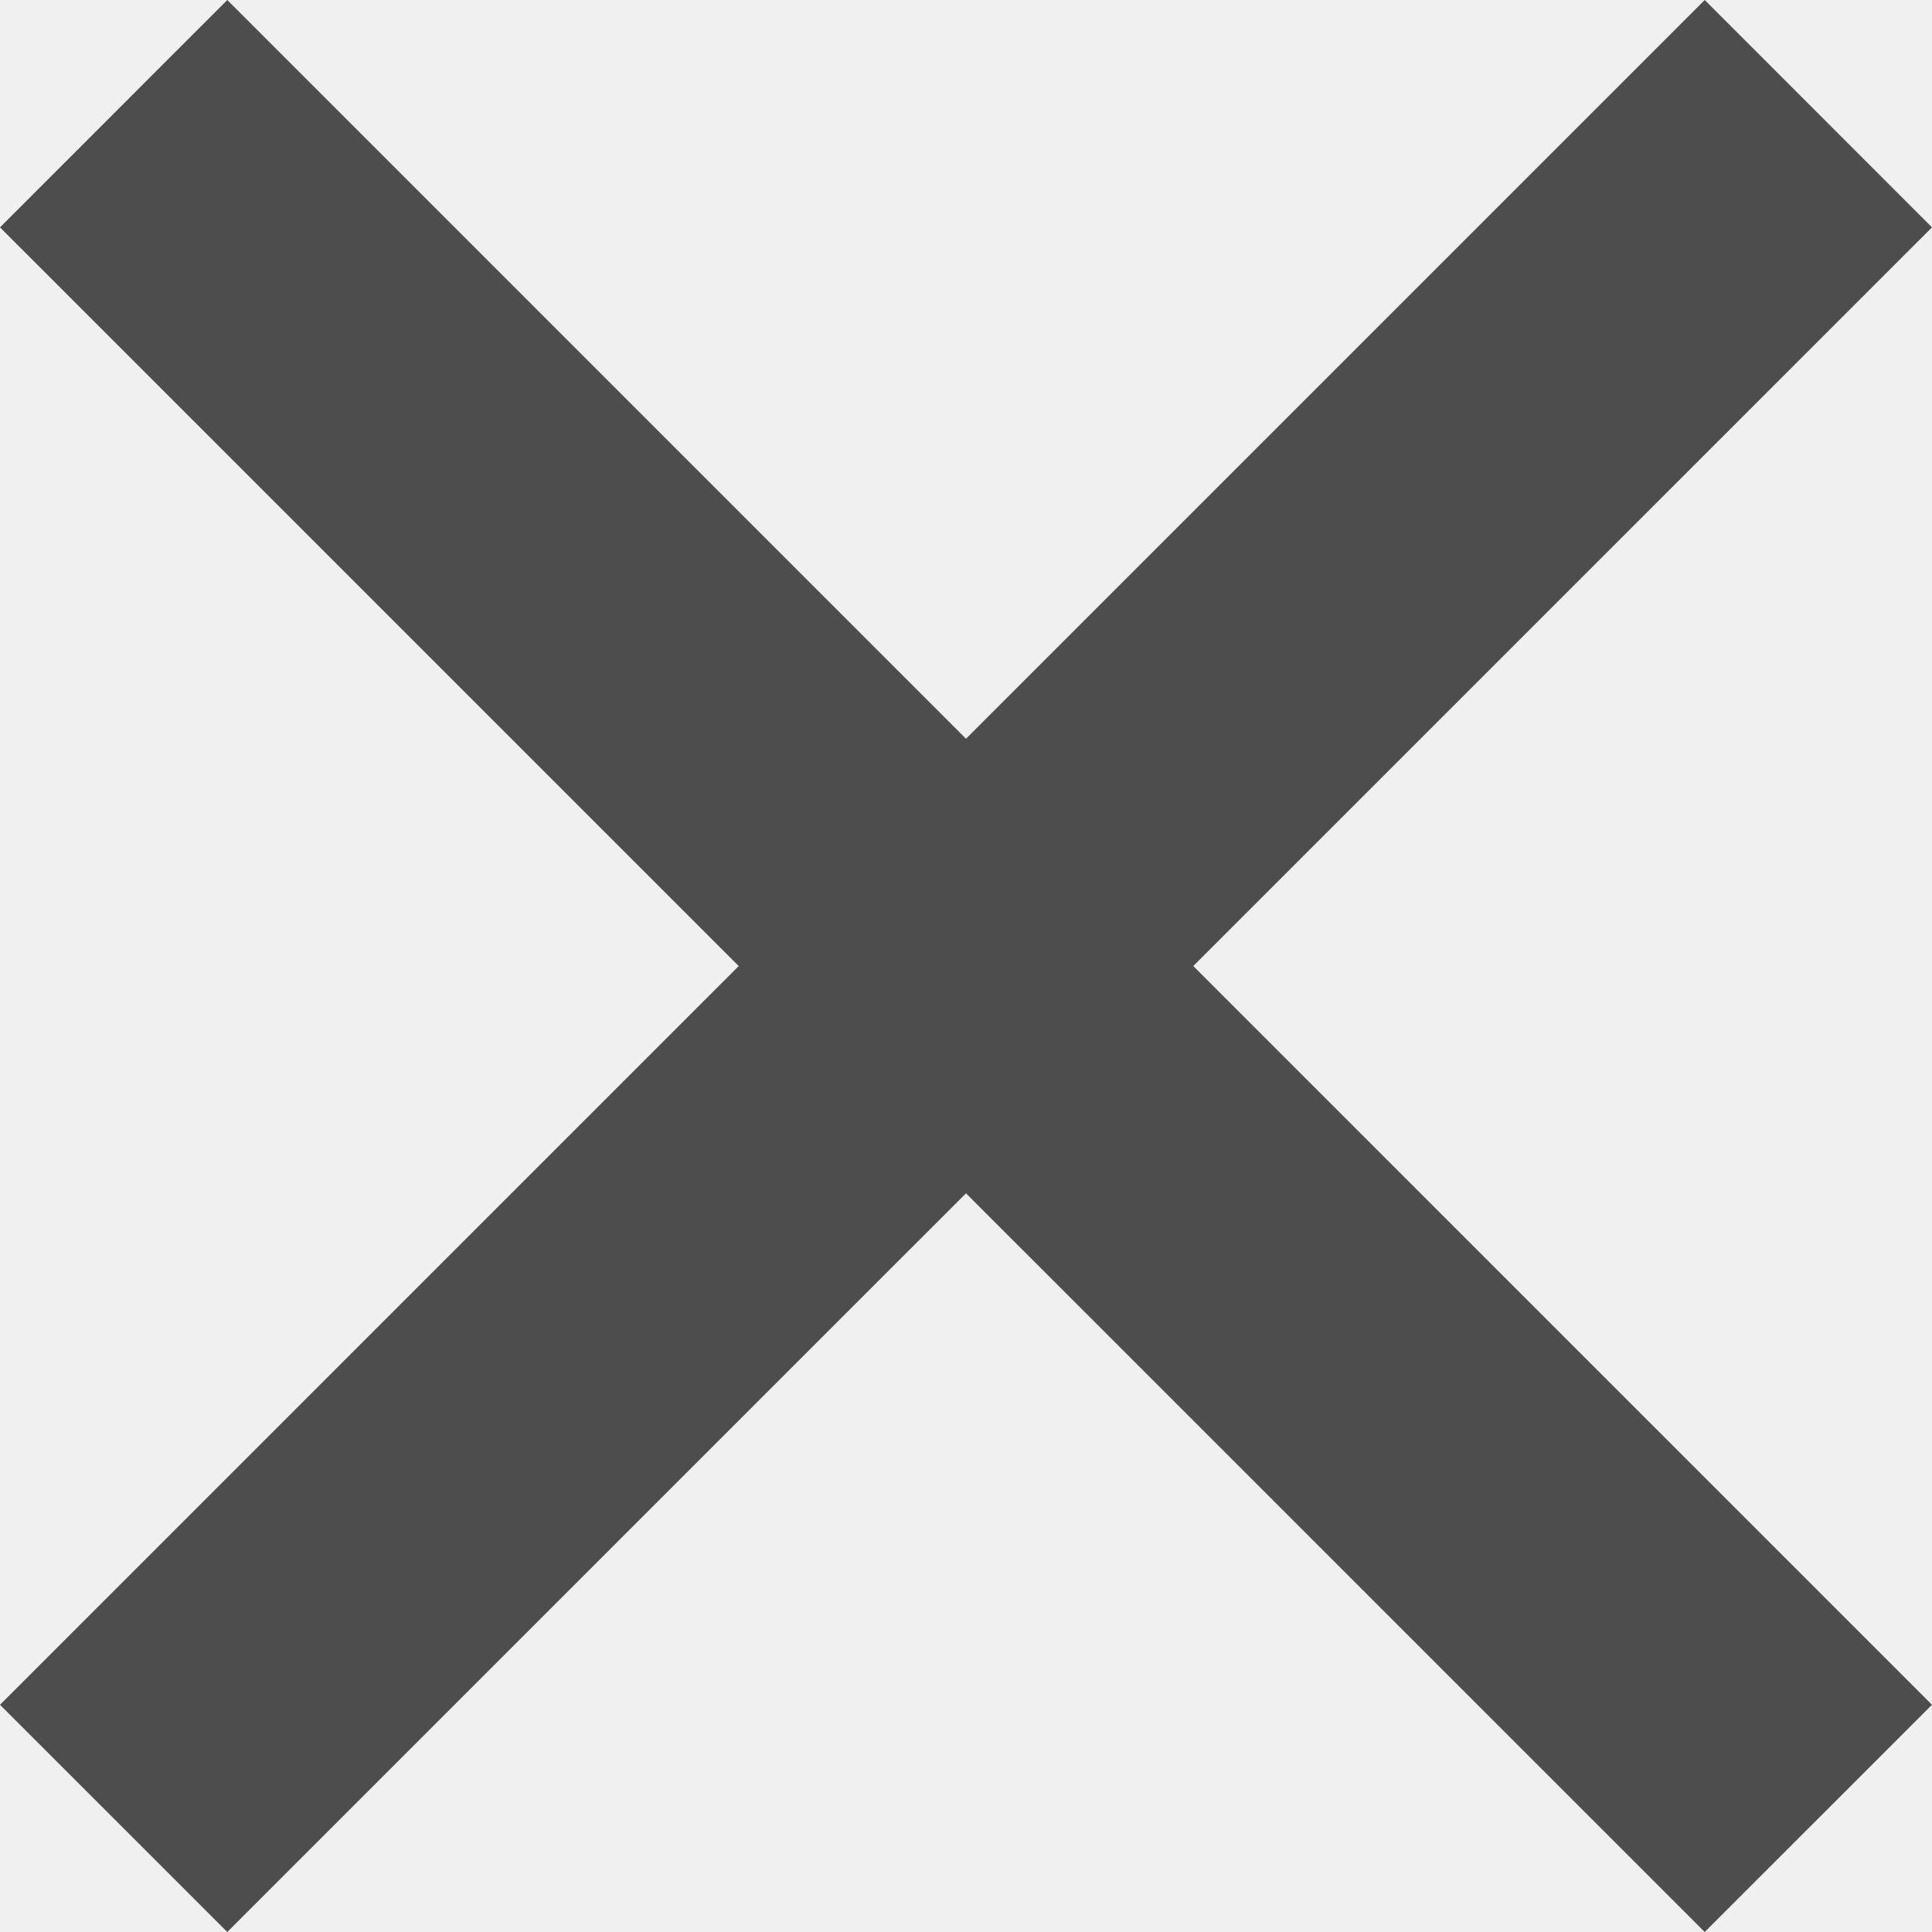
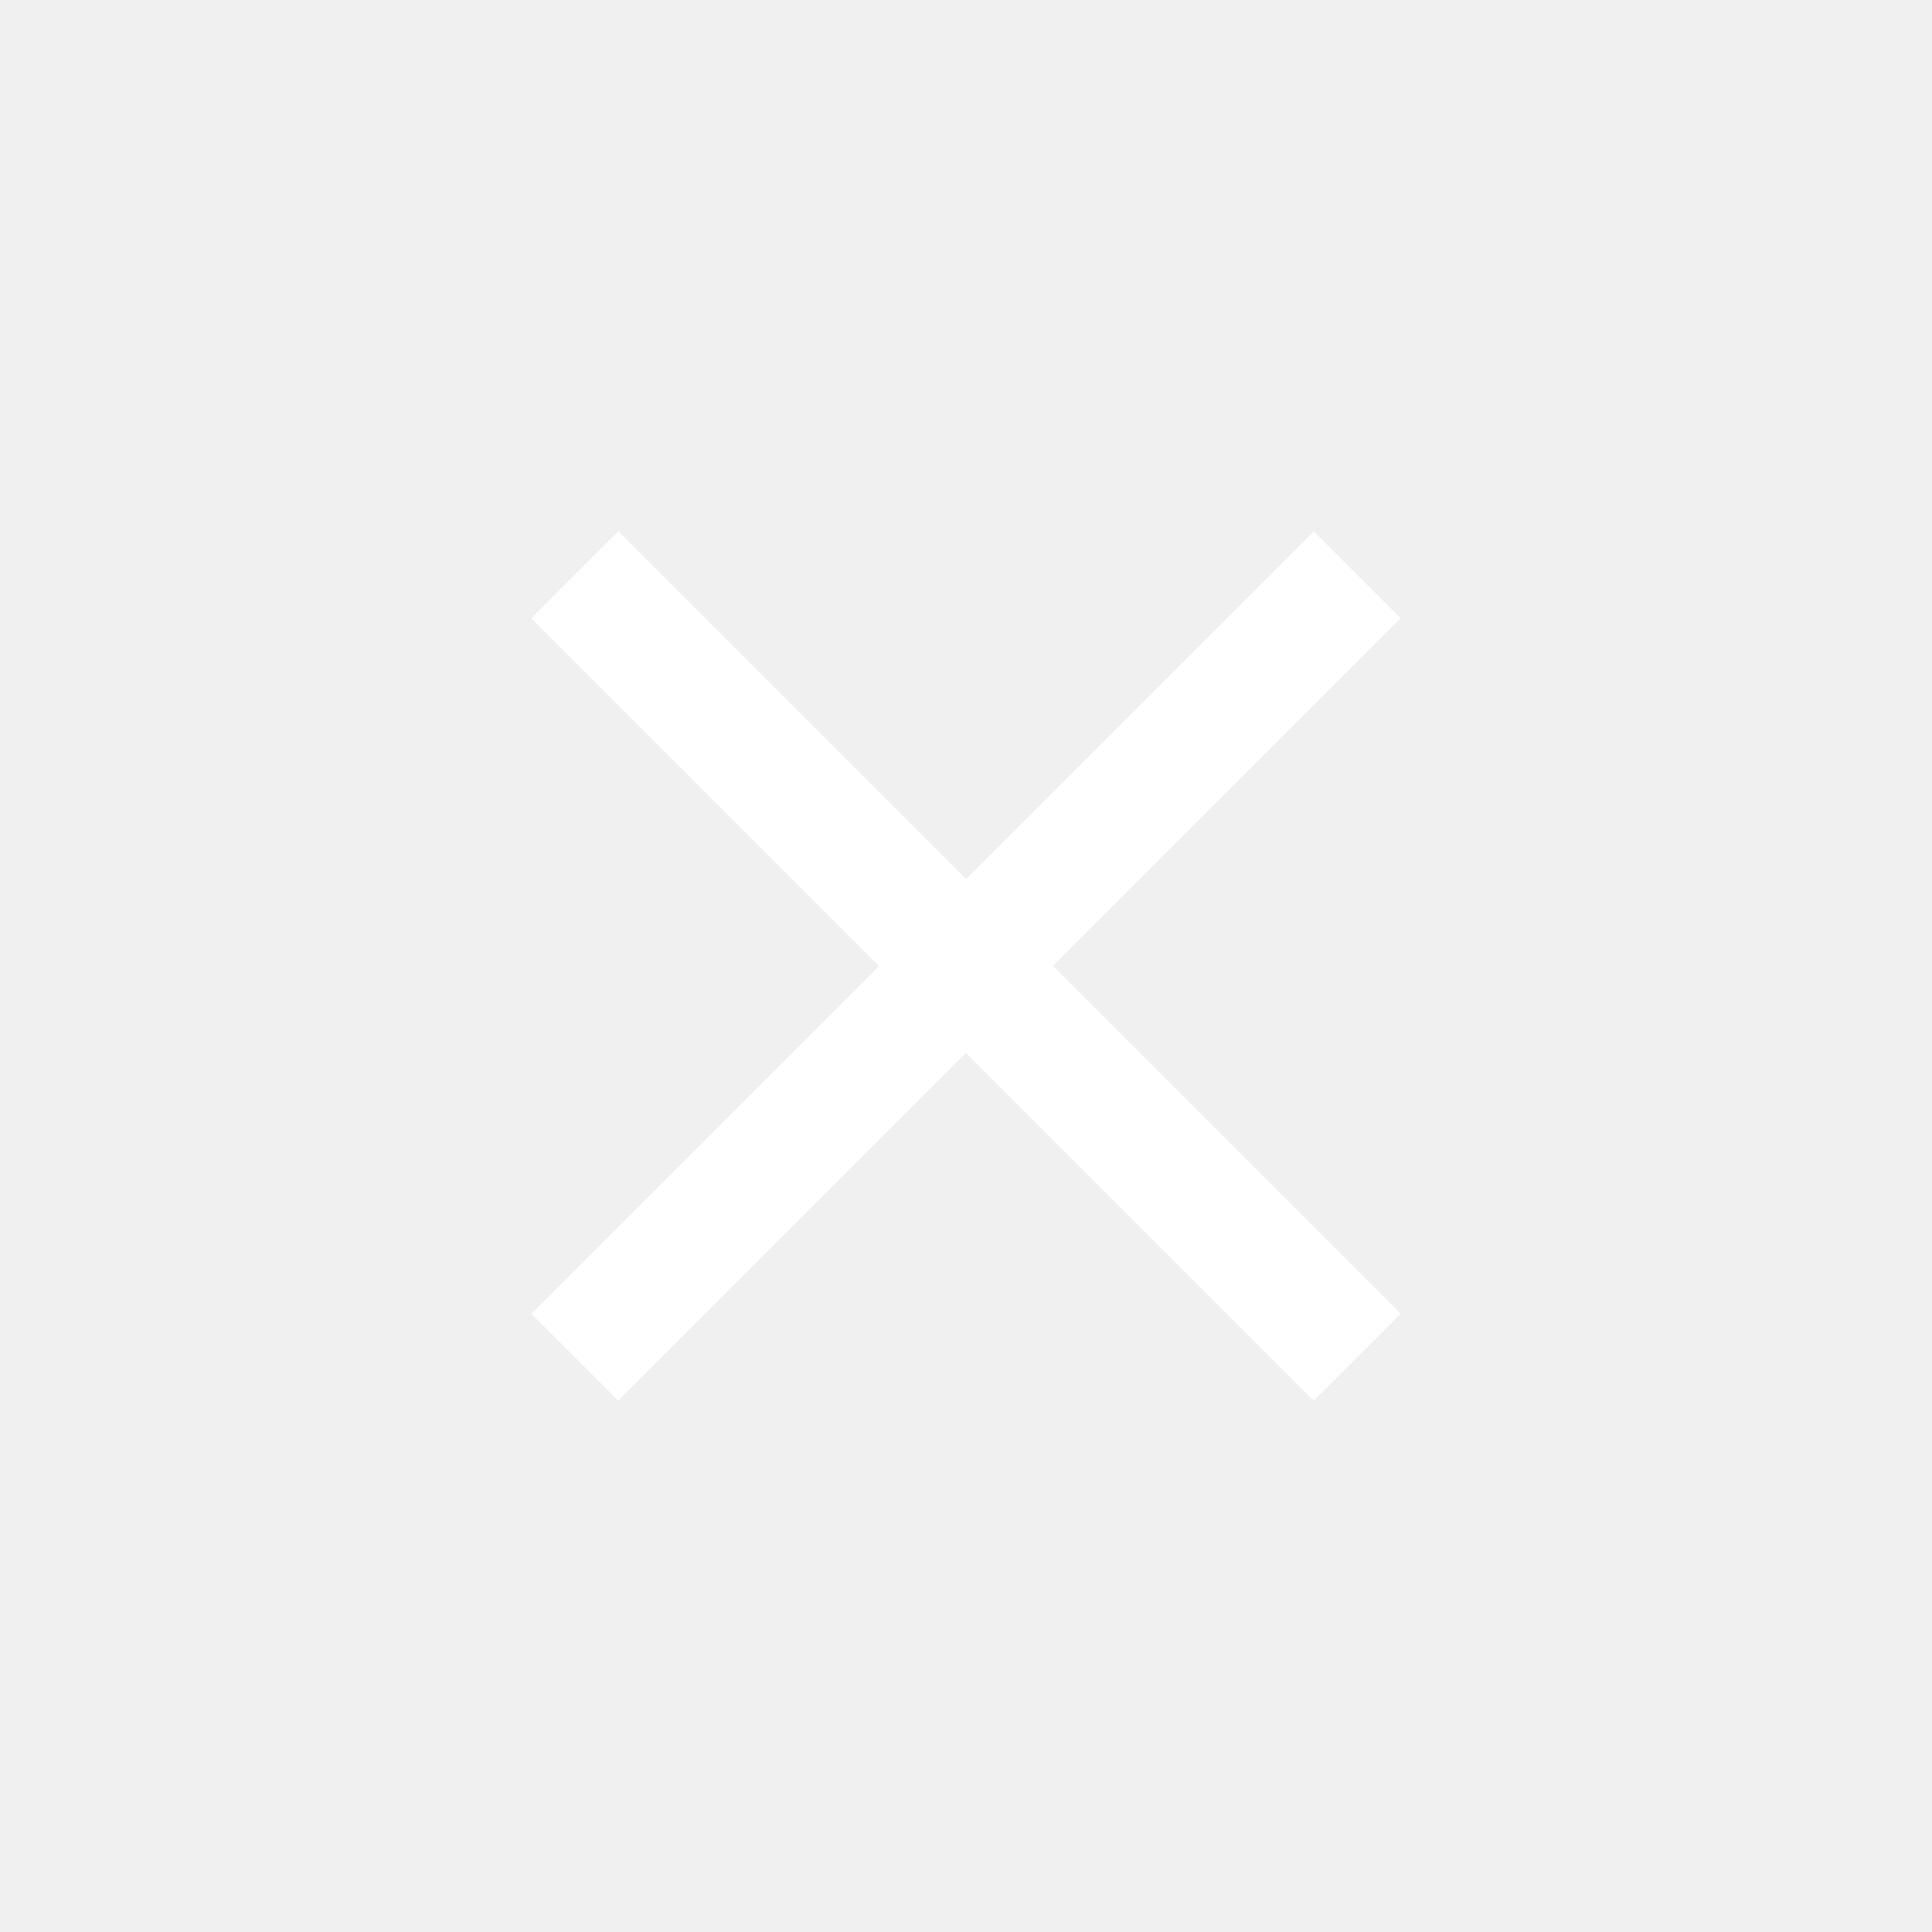
- <svg xmlns="http://www.w3.org/2000/svg" version="1.1" id="Layer_1" x="0px" y="0px" width="44px" height="44px" viewBox="0 0 44 44" enable-background="new 0 0 44 44" xml:space="preserve">
-   <g>
-     <path fill-rule="evenodd" clip-rule="evenodd" fill="#4D4D4D" d="M38.824,0L44,5.178L5.176,44L0,38.825L38.824,0z" />
-     <path fill-rule="evenodd" clip-rule="evenodd" fill="#4D4D4D" d="M5.176,0L44,38.825L38.824,44L0,5.178L5.176,0z" />
+ <svg xmlns="http://www.w3.org/2000/svg" id="close" width="40px" height="40px" viewBox="0 0 40 40" version="1.1">
+   <defs />
+   <g id="Page-1" stroke="none" stroke-width="1" fill="none" fill-rule="evenodd">
+     <g id="Desktop-HD" transform="translate(-1370, -30)">
+       <g id="Close-White" transform="translate(1370, 30)">
+         <circle class="close-oval" id="Oval" fill-rule="evenodd" opacity="0.15" cx="20" cy="20" r="20" />
+         <polygon id="Close" fill="#FFFFFF" fill-rule="nonzero" points="21.8 20 29 27.2 27.2 29 20 21.8 12.8 29 11 27.2 18.2 20 11 12.8 12.8 11 20 18.2 27.2 11 29 12.8" />
+       </g>
+     </g>
  </g>
</svg>
